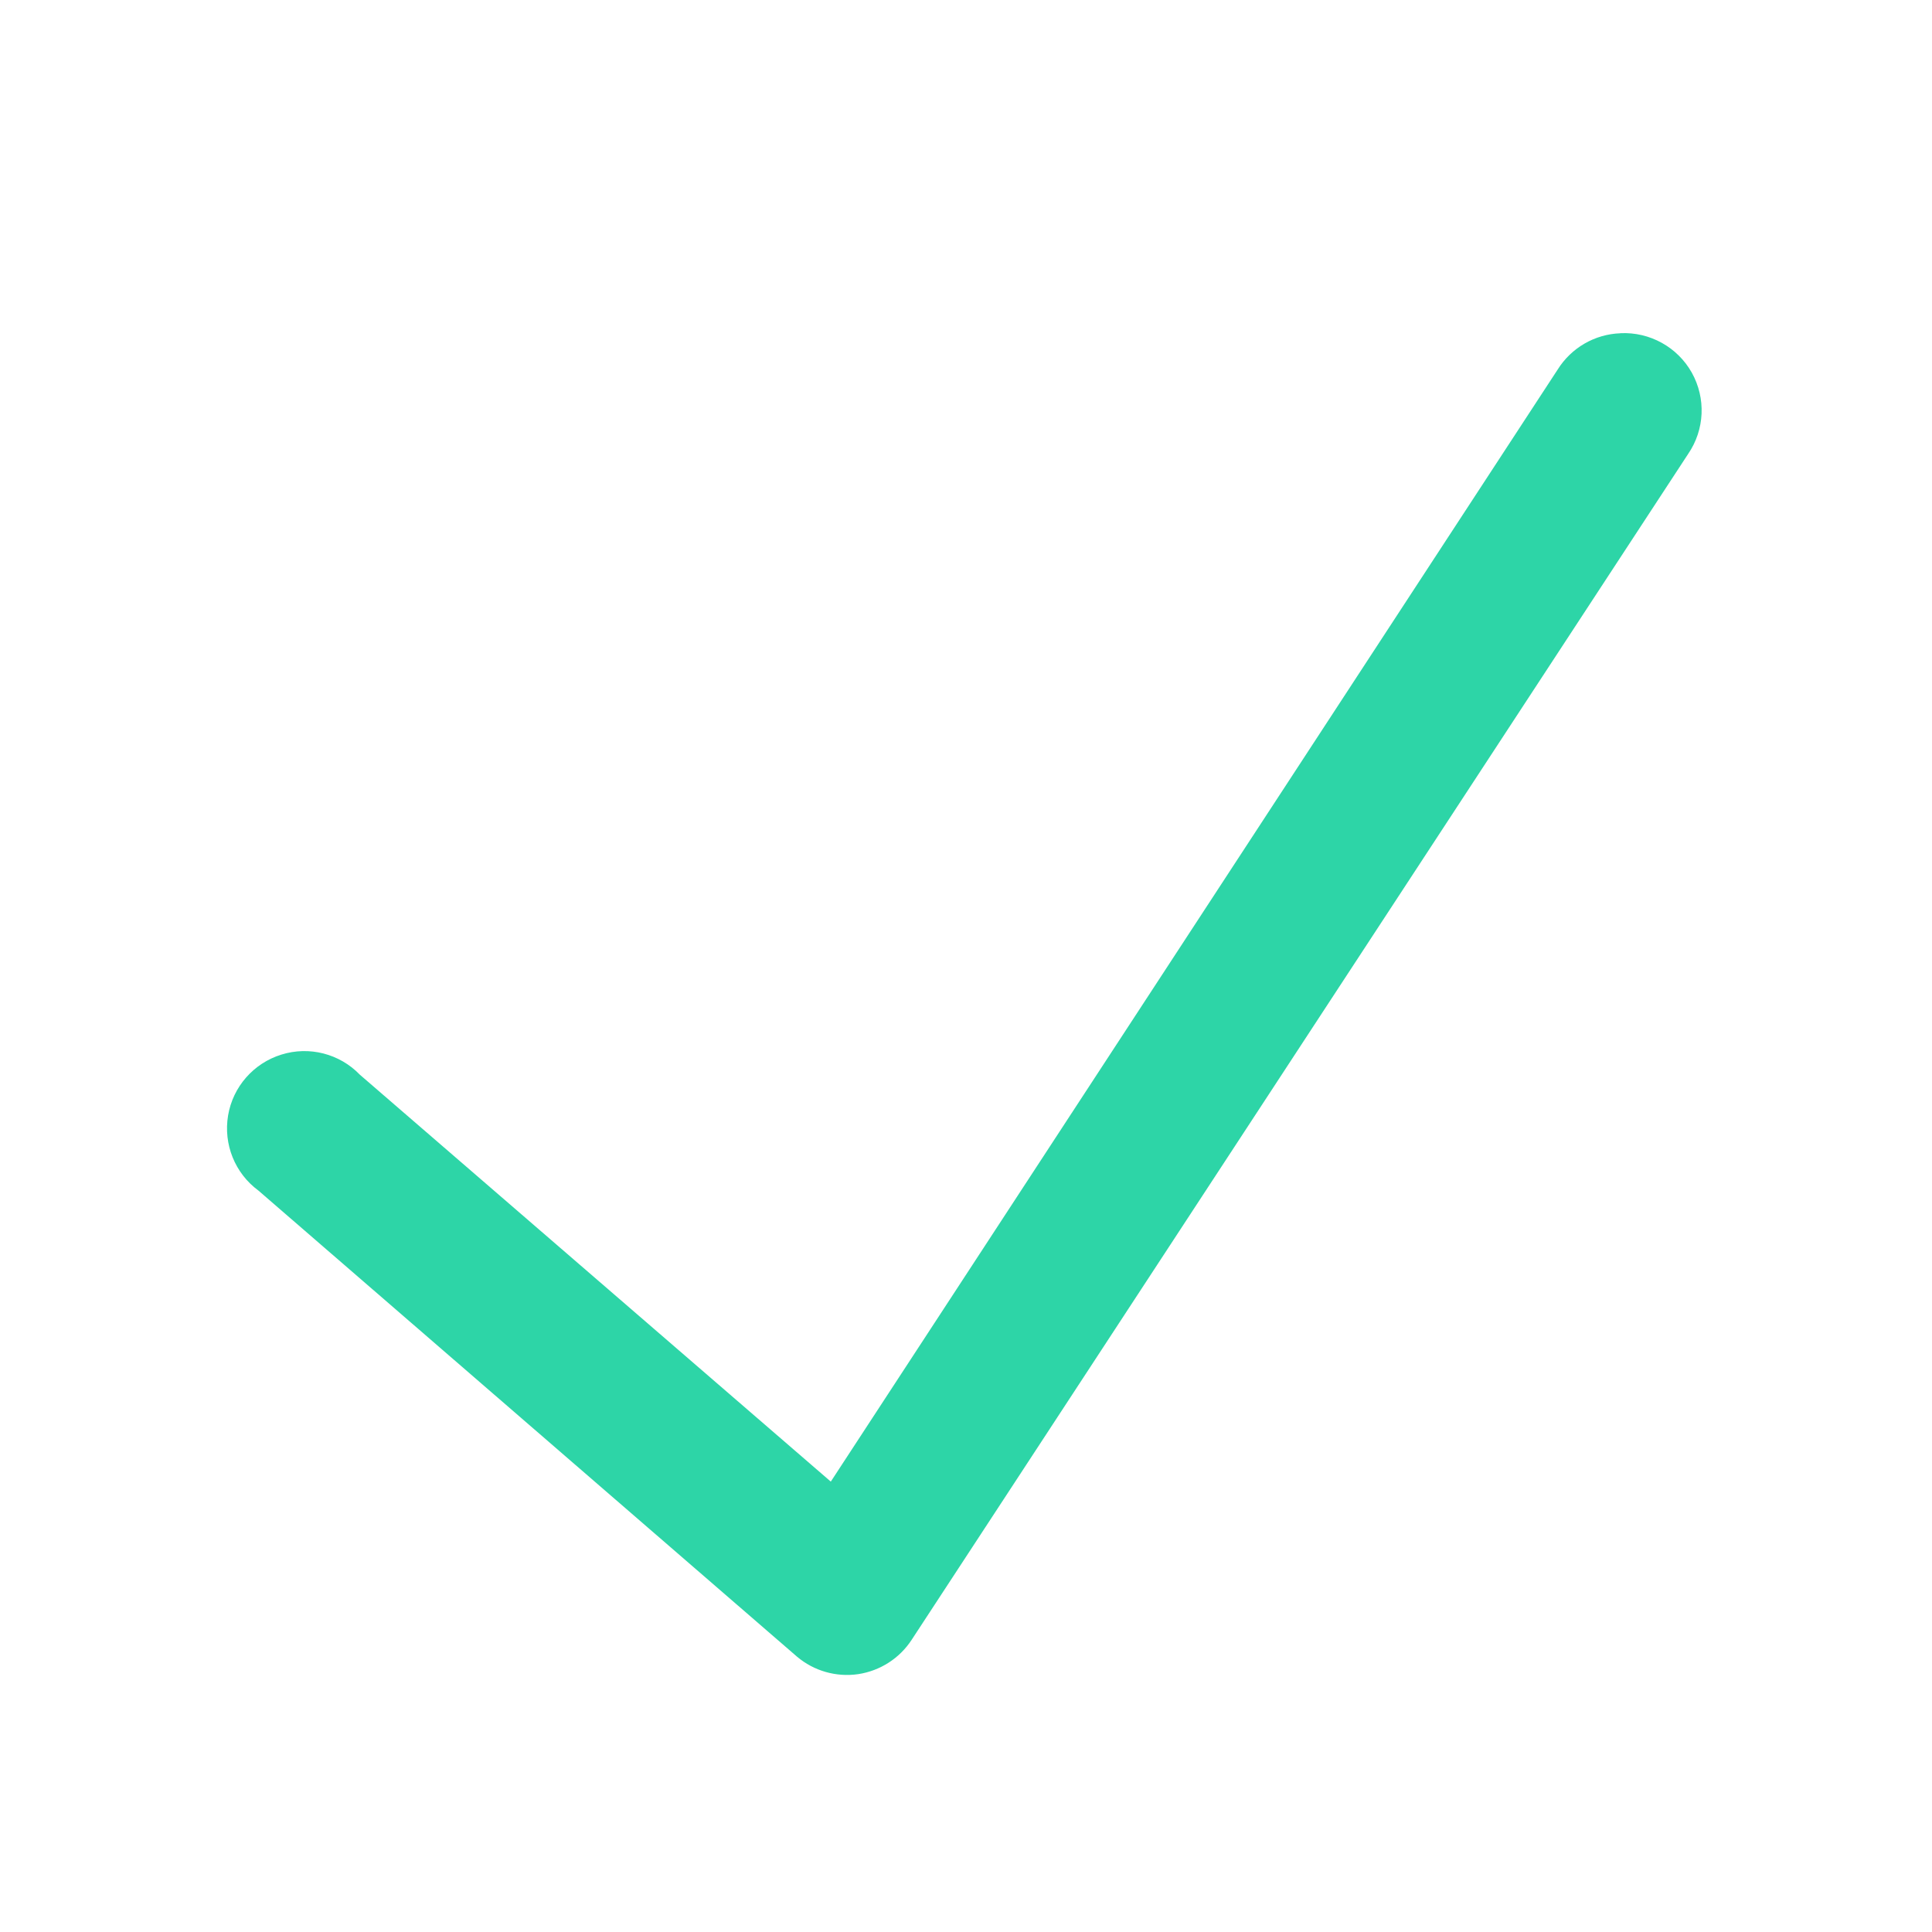
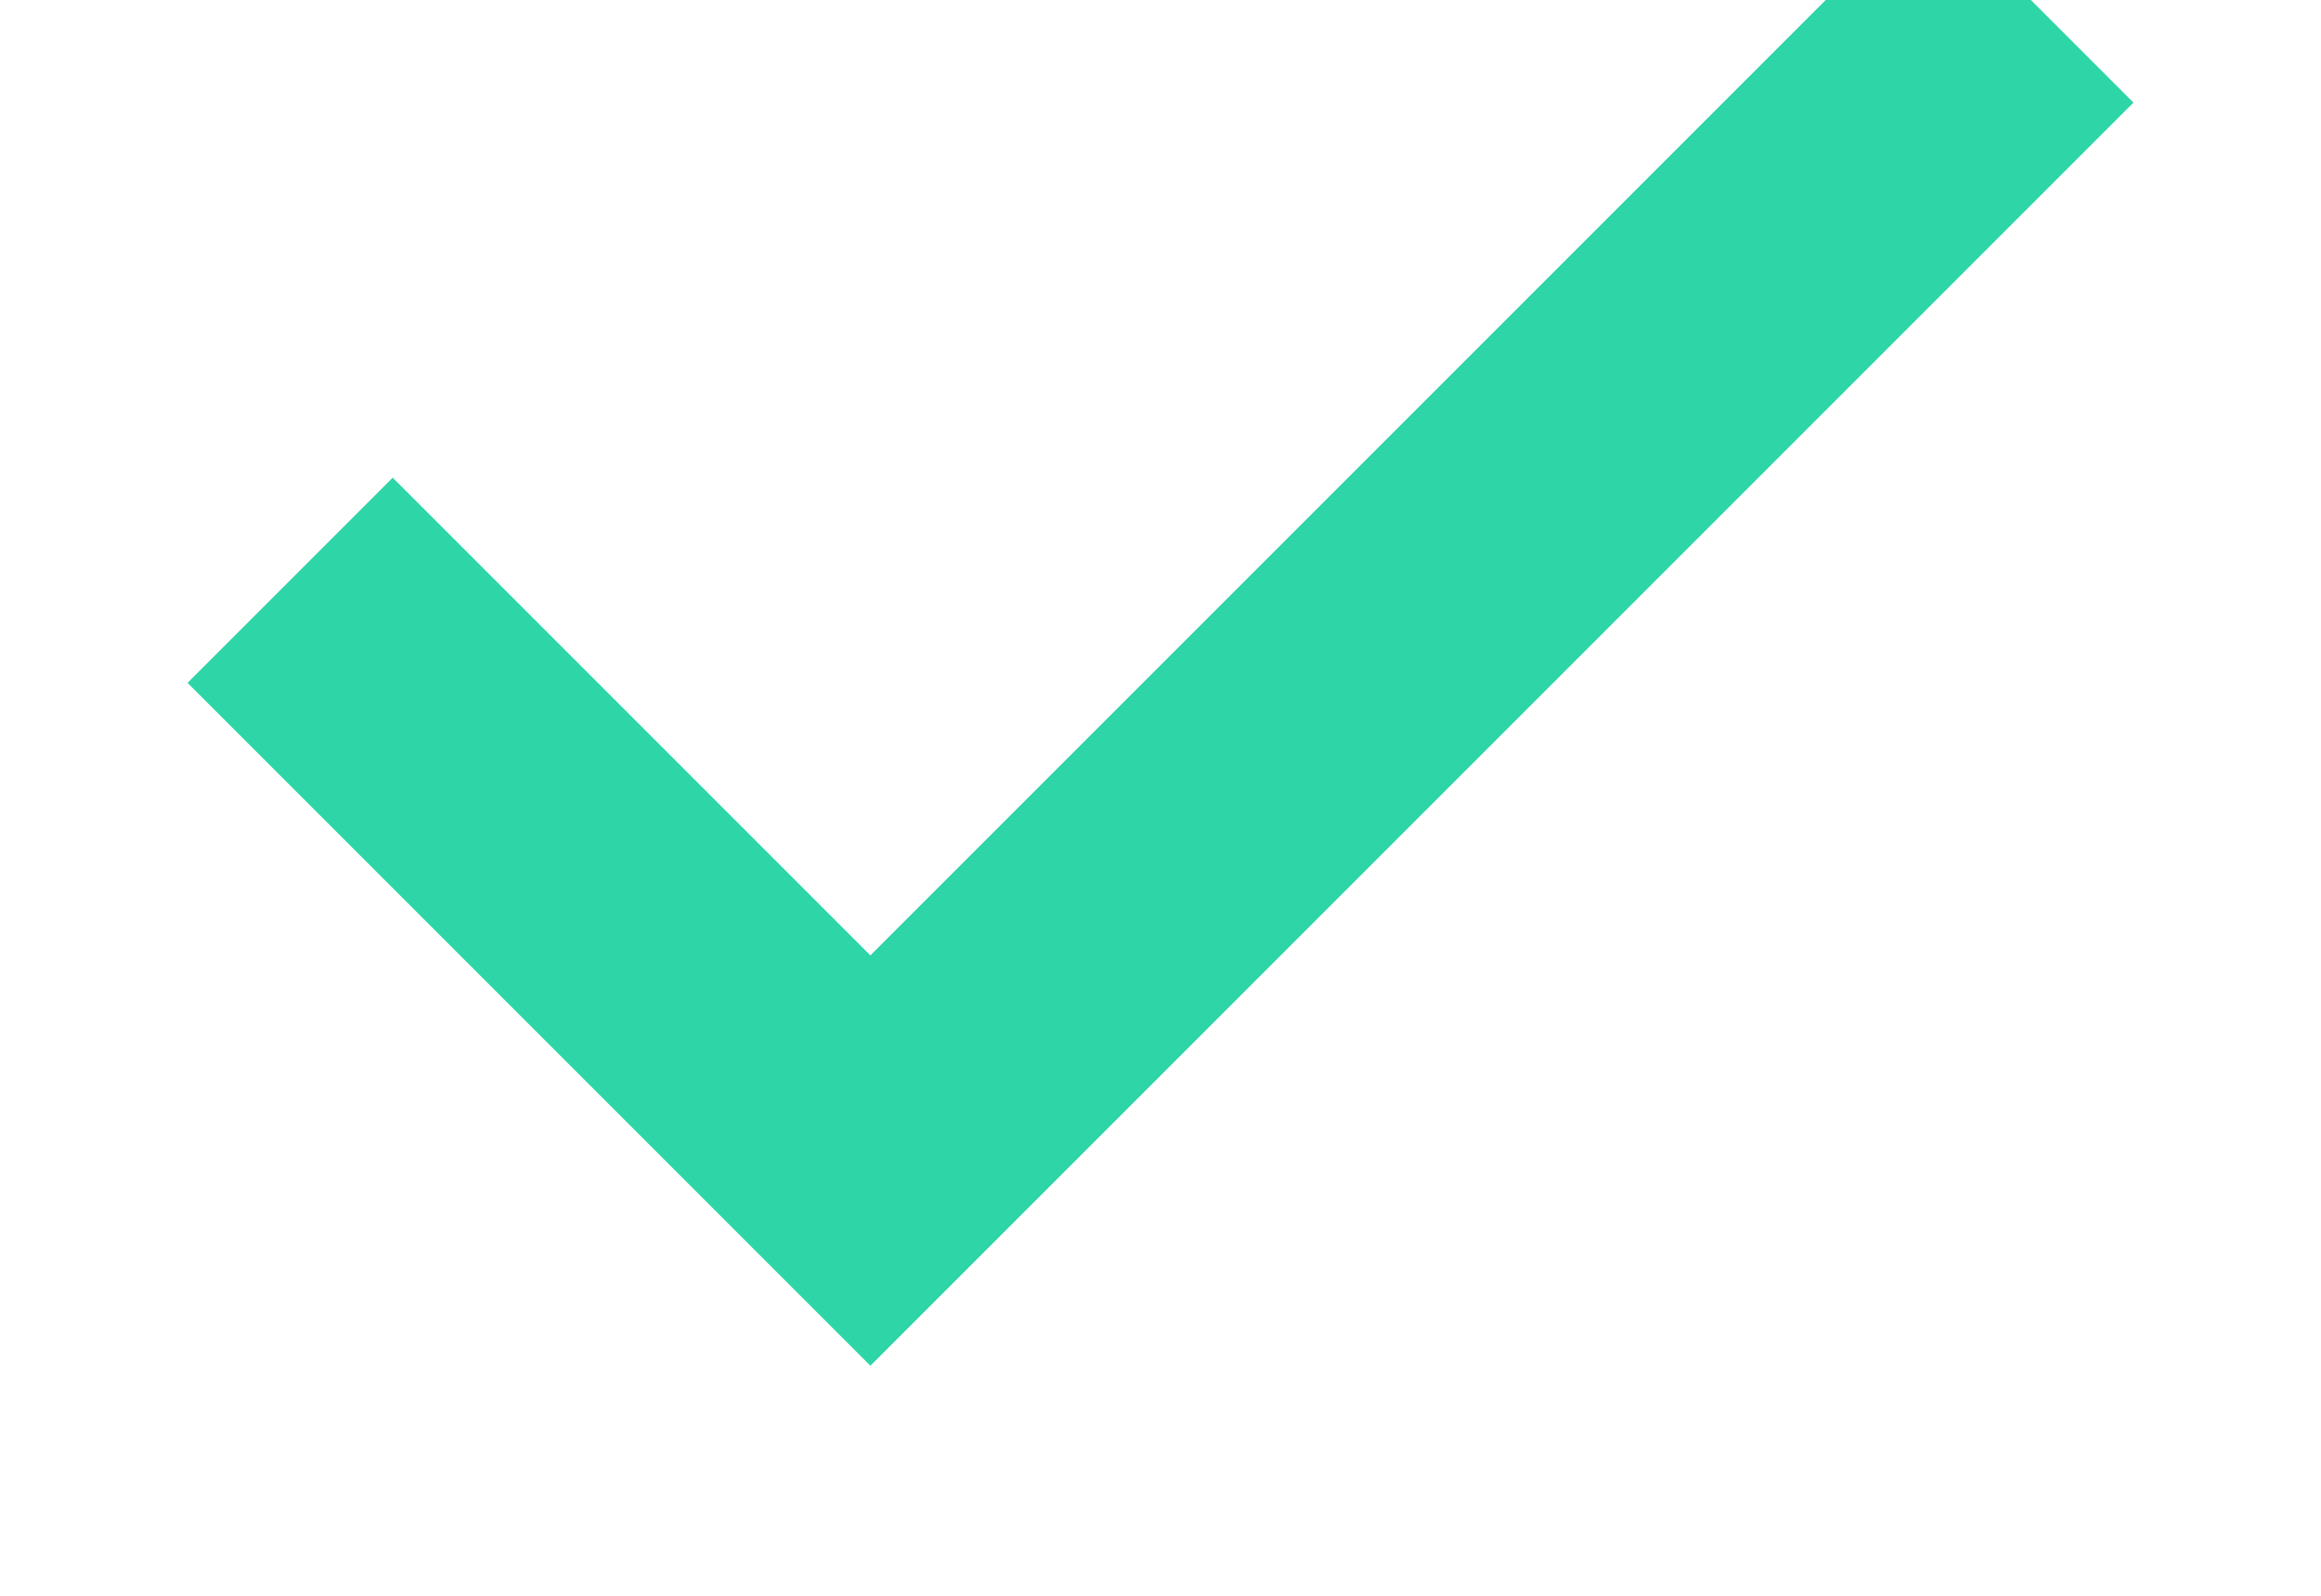
- <svg xmlns="http://www.w3.org/2000/svg" viewBox="0,0,256,256" width="16px" height="16px">
-   <g fill="#2dd5a7" fill-rule="nonzero" stroke="none" stroke-width="1" stroke-linecap="butt" stroke-linejoin="miter" stroke-miterlimit="10" stroke-dasharray="" stroke-dashoffset="0" font-family="none" font-weight="none" font-size="none" text-anchor="none" style="mix-blend-mode: normal">
-     <g transform="scale(5.12,5.12)">
-       <path d="M41.938,8.625c-0.664,0.023 -1.273,0.375 -1.625,0.938l-18.812,28.781l-12.188,-10.531c-0.523,-0.543 -1.309,-0.746 -2.031,-0.52c-0.719,0.223 -1.254,0.832 -1.379,1.574c-0.125,0.746 0.176,1.496 0.785,1.945l13.938,12.062c0.438,0.371 1.016,0.535 1.582,0.453c0.57,-0.086 1.074,-0.41 1.387,-0.891l20.094,-30.688c0.43,-0.629 0.465,-1.441 0.094,-2.105c-0.371,-0.66 -1.086,-1.055 -1.844,-1.02z" />
-     </g>
-   </g>
+ <svg xmlns="http://www.w3.org/2000/svg" width="16" height="11" viewBox="0 0 16 11">
+   <defs>
+     <style>
+       .cls-1 {
+         fill: none;
+         stroke: #2dd5a7;
+         stroke-width: 2px;
+         fill-rule: evenodd;
+       }
+     </style>
+   </defs>
+   <path id="Shape_10_copy_5" data-name="Shape 10 copy 5" class="cls-1" d="M2,4L6,8l8-8" />
</svg>
